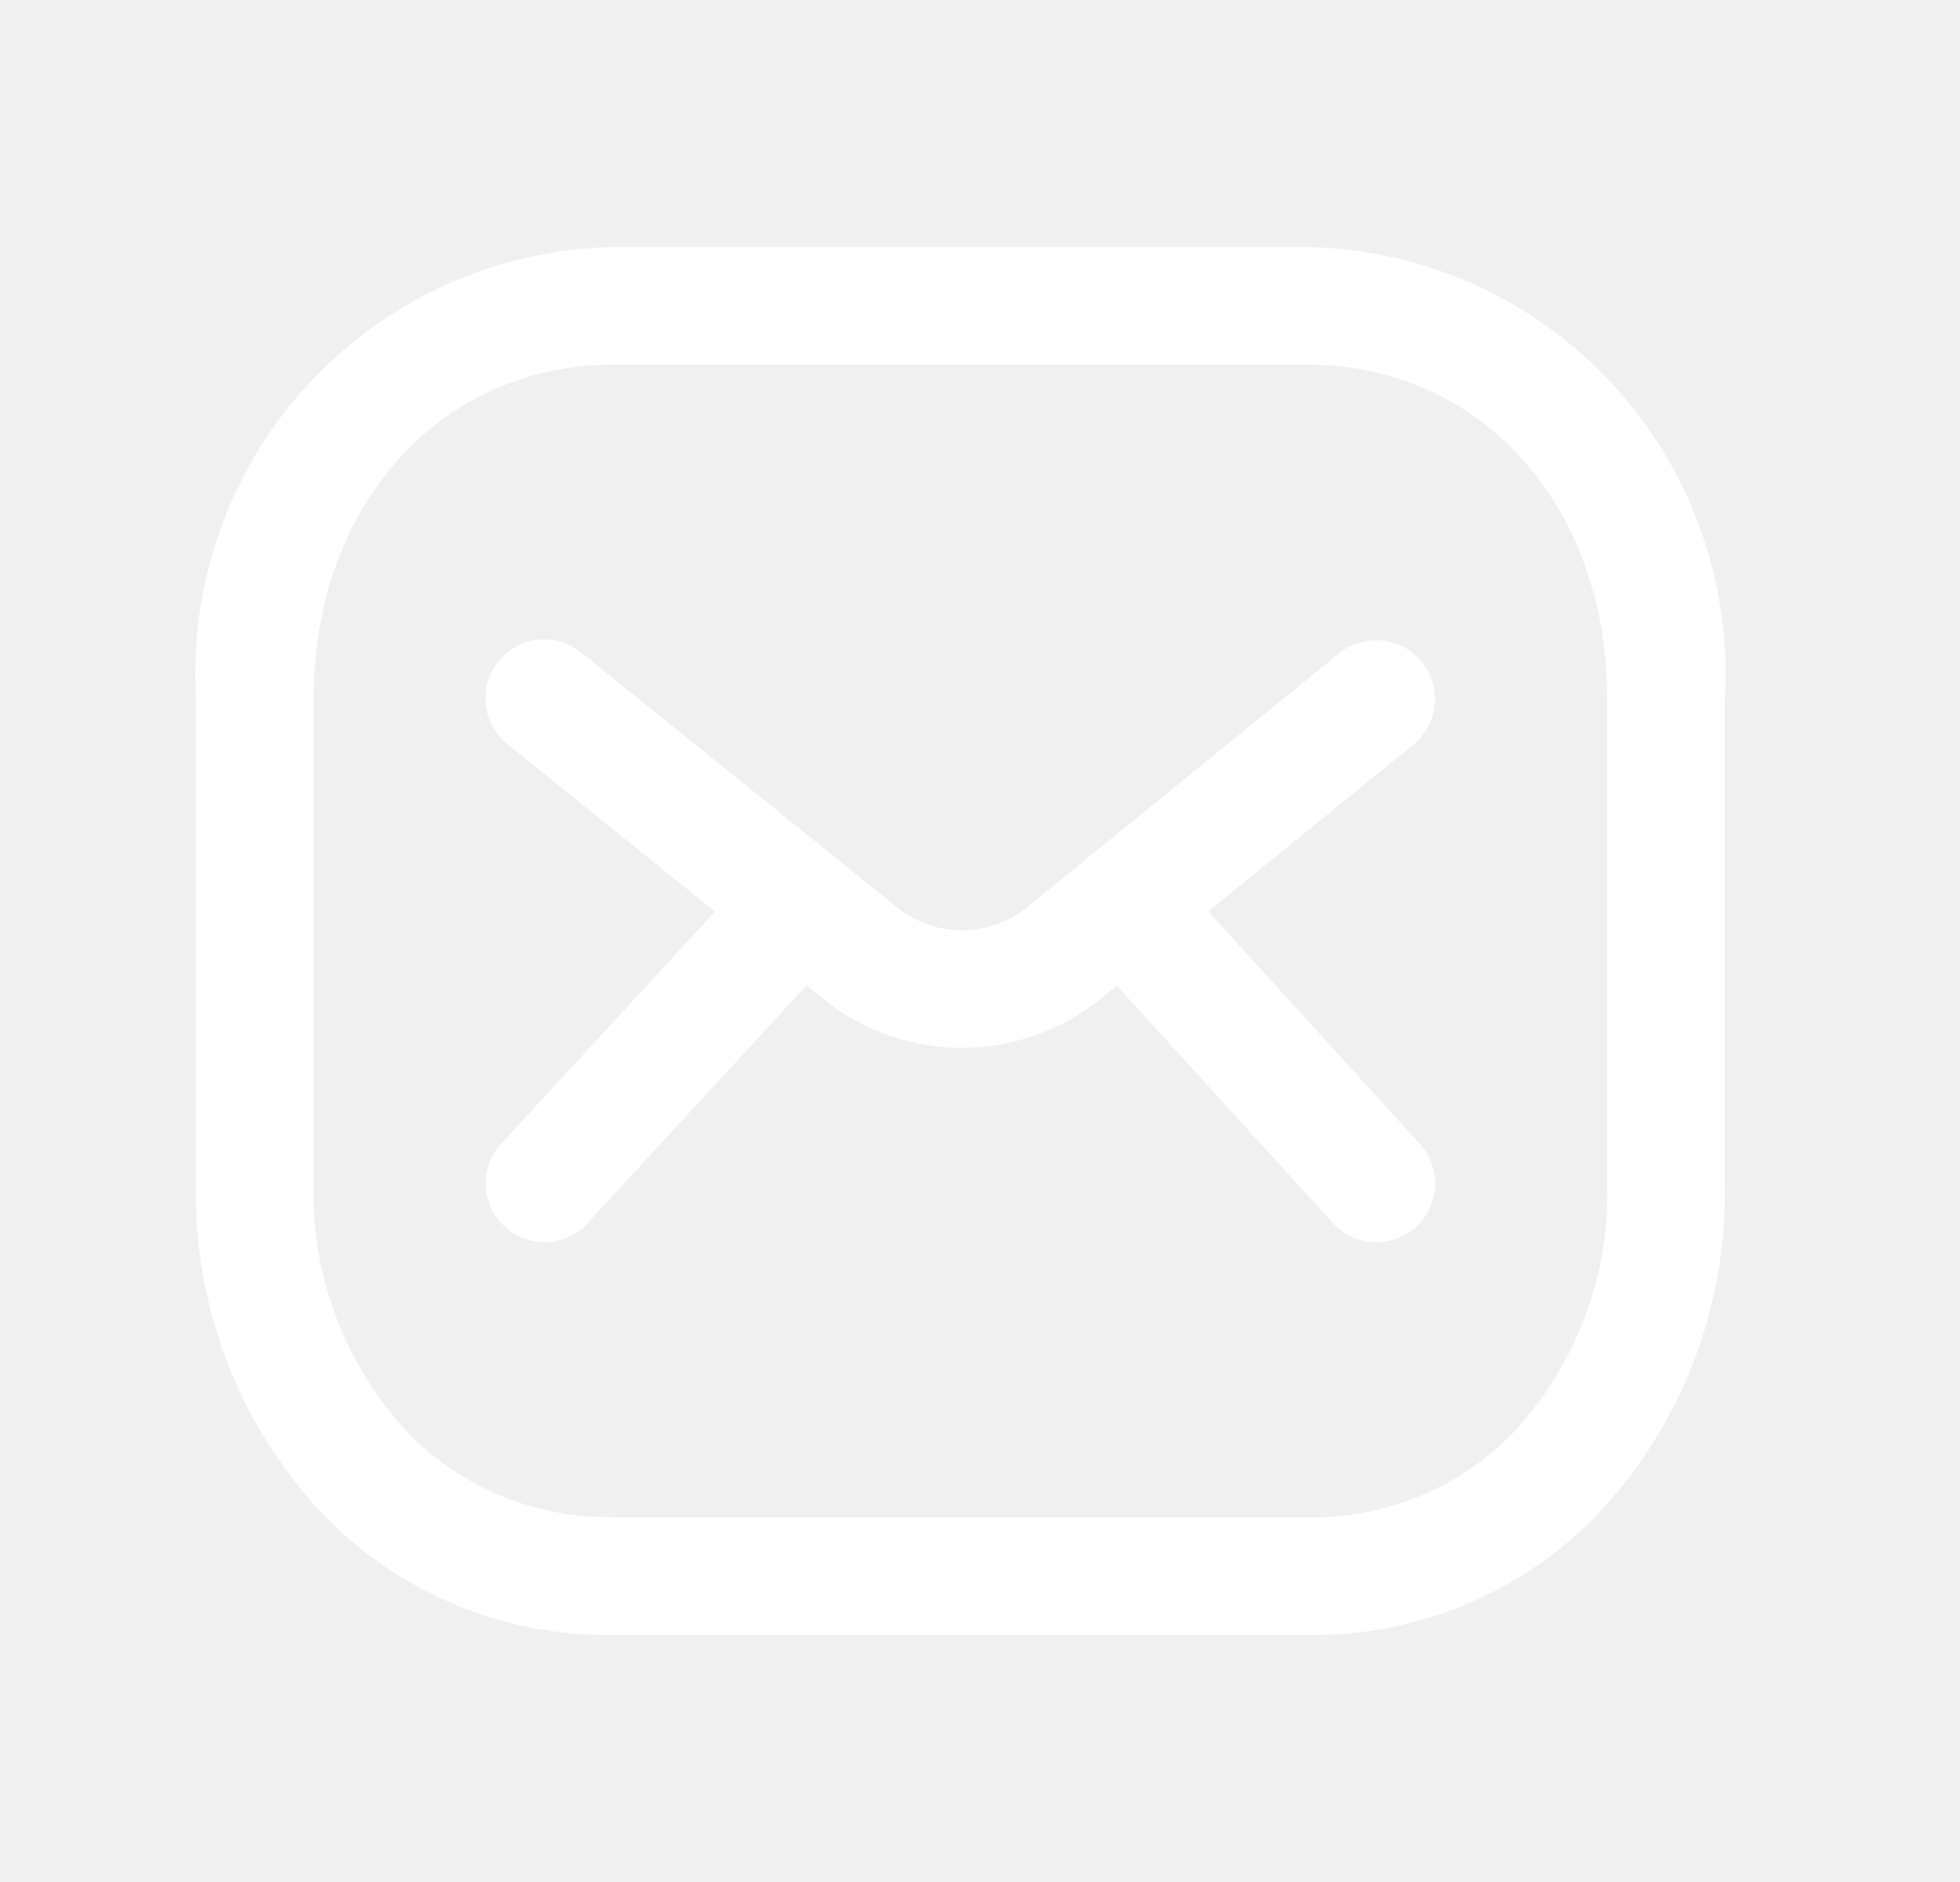
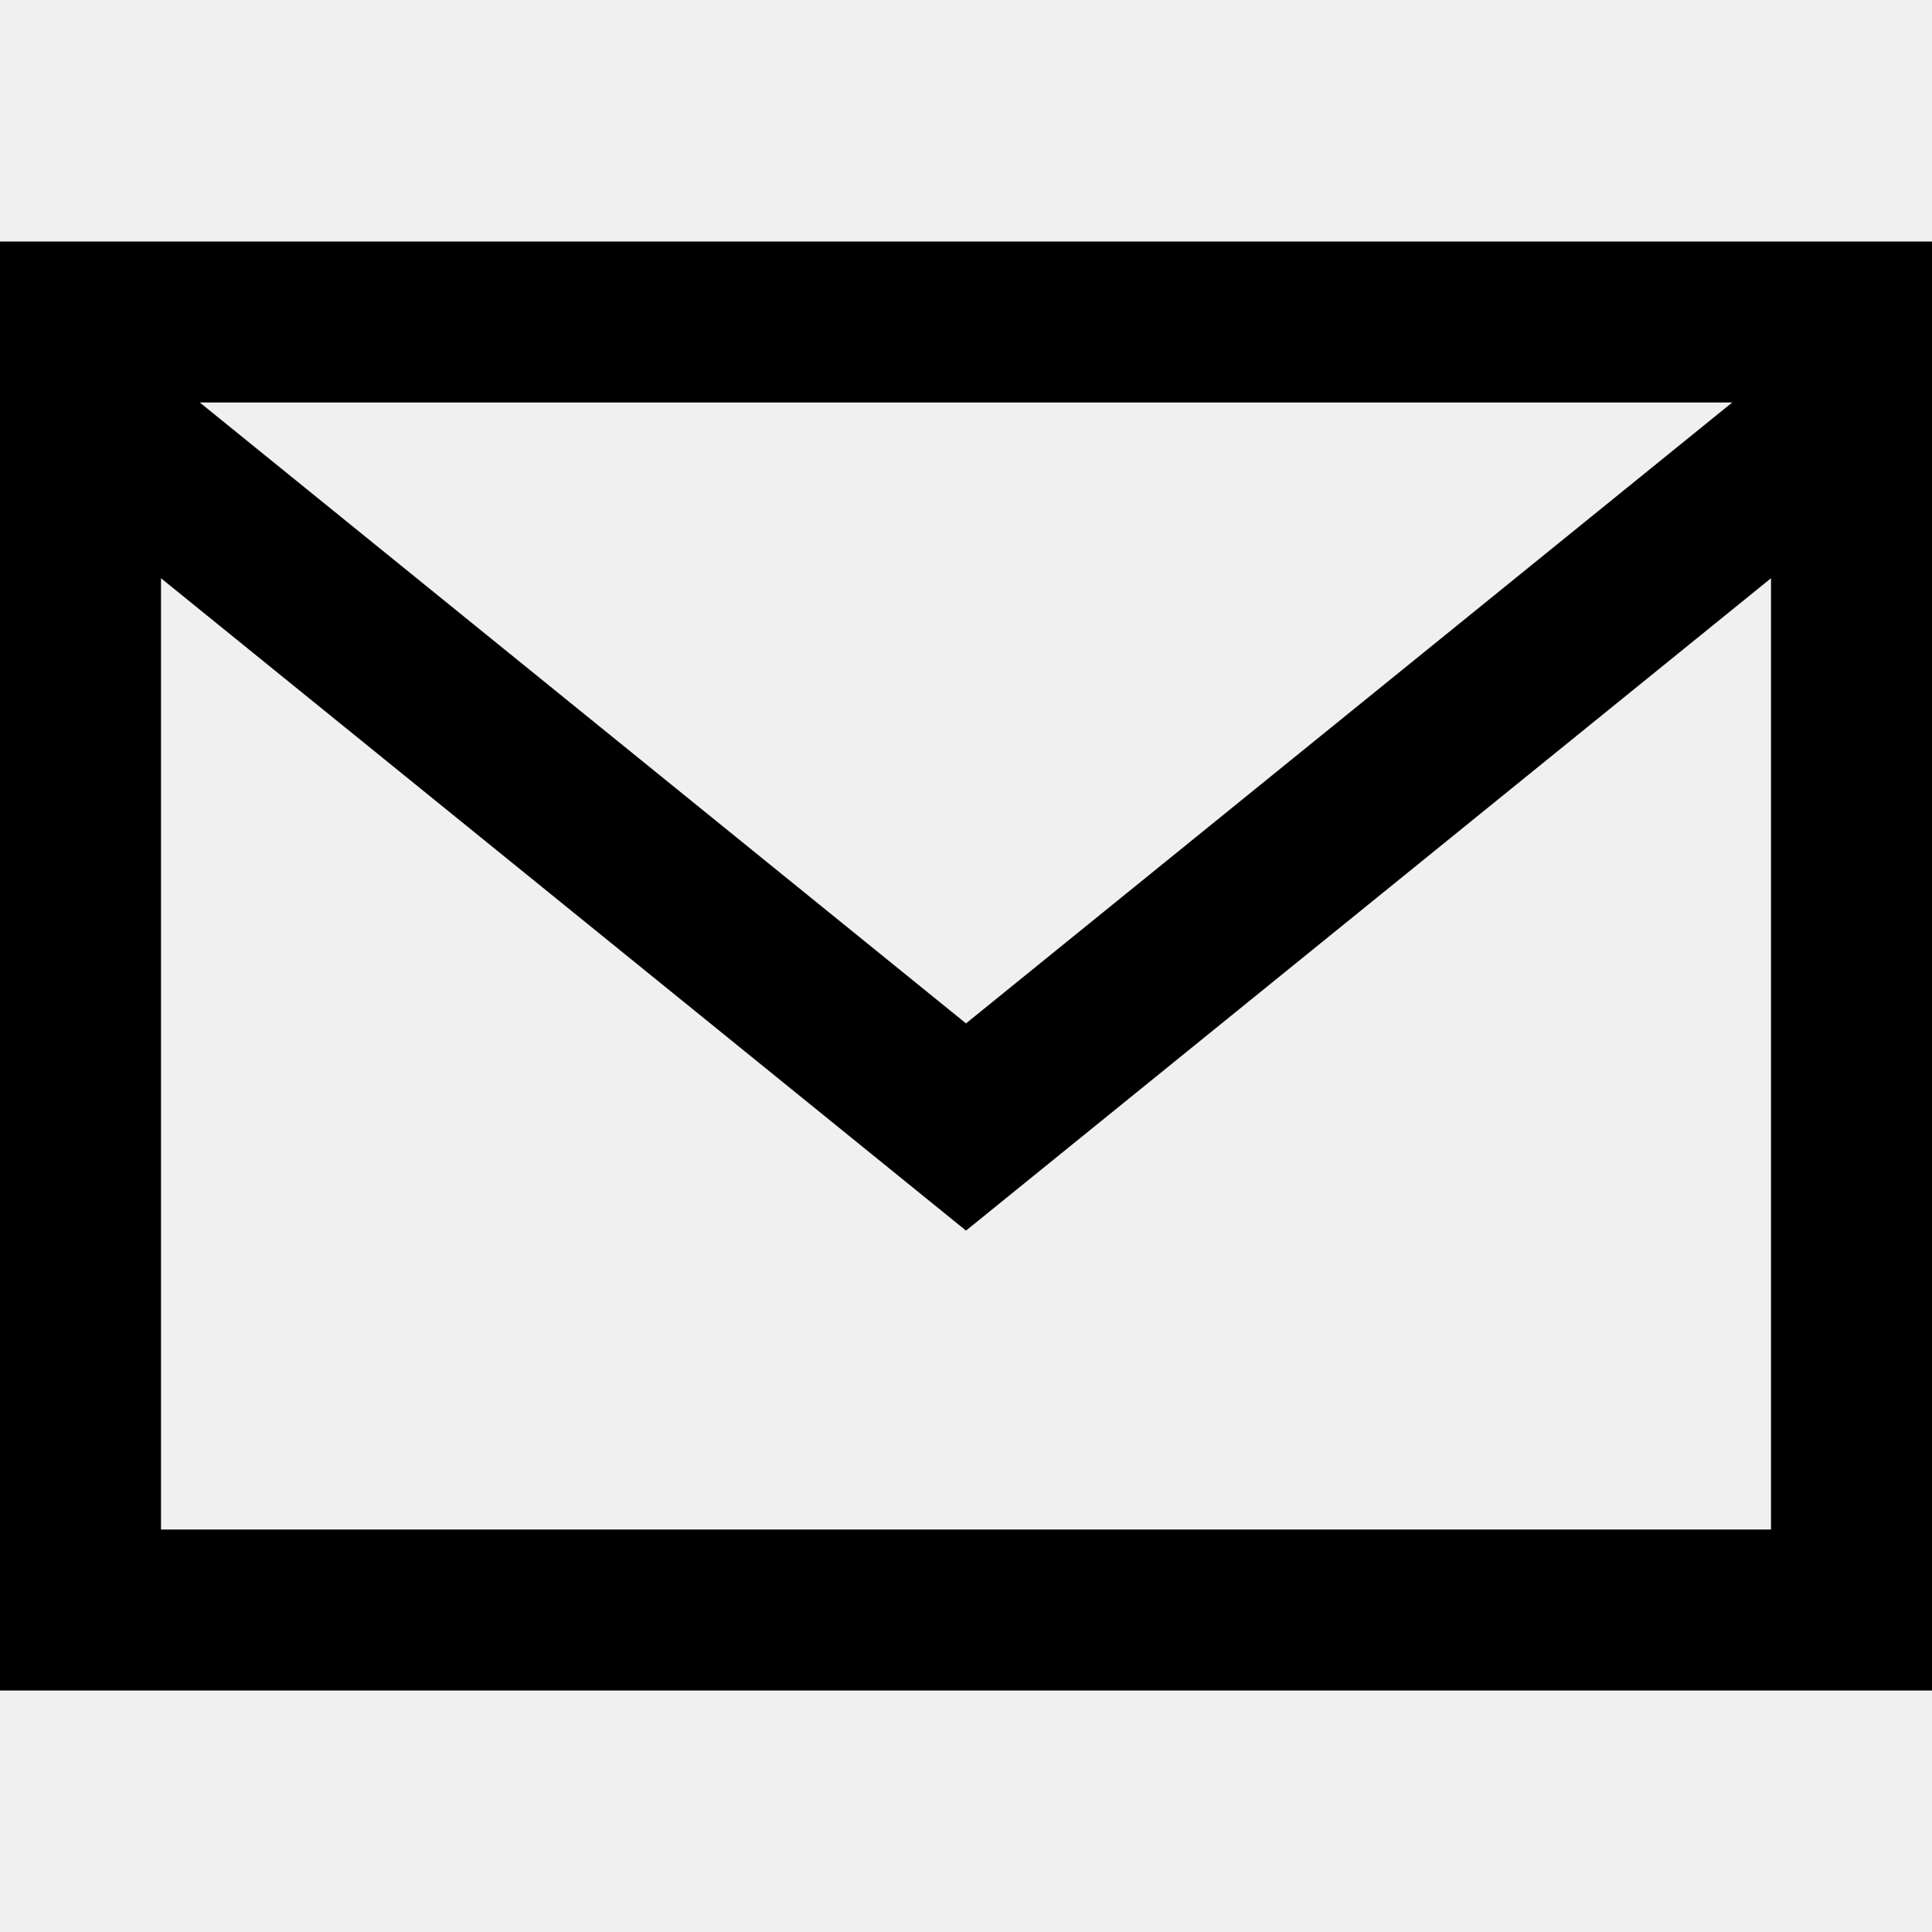
- <svg xmlns="http://www.w3.org/2000/svg" width="25" height="24" viewBox="0 0 25 24" fill="none">
-   <path d="M16.681 20.85H7.817C7.142 20.86 6.471 20.734 5.846 20.48C5.22 20.225 4.652 19.848 4.175 19.369C3.627 18.803 3.197 18.133 2.909 17.4C2.622 16.666 2.483 15.882 2.5 15.094V8.913C2.456 8.181 2.561 7.448 2.808 6.757C3.054 6.066 3.439 5.433 3.937 4.894C4.435 4.356 5.037 3.924 5.706 3.624C6.375 3.325 7.099 3.163 7.832 3.15H16.668C17.401 3.163 18.125 3.325 18.794 3.624C19.463 3.924 20.065 4.356 20.563 4.894C21.061 5.433 21.446 6.066 21.692 6.757C21.939 7.448 22.044 8.181 22 8.913V15.09C22.017 15.878 21.878 16.662 21.591 17.396C21.303 18.129 20.873 18.799 20.325 19.365C19.848 19.845 19.28 20.223 18.654 20.478C18.028 20.733 17.357 20.86 16.681 20.85V20.85ZM7.83 19.35H16.679C17.158 19.359 17.634 19.27 18.078 19.091C18.523 18.912 18.927 18.646 19.266 18.307C19.674 17.88 19.992 17.376 20.204 16.824C20.416 16.273 20.517 15.685 20.5 15.094V8.913C20.5 6.443 18.889 4.65 16.668 4.65H7.832C5.611 4.65 4 6.443 4 8.913V15.09C3.983 15.681 4.084 16.269 4.296 16.82C4.508 17.372 4.826 17.876 5.234 18.303C5.573 18.642 5.977 18.908 6.421 19.087C6.865 19.266 7.34 19.355 7.819 19.346L7.83 19.35Z" fill="#FFFFFF" />
-   <path d="M12.266 13.363C11.63 13.362 11.013 13.146 10.516 12.75L6.478 9.494C6.4 9.432 6.335 9.356 6.286 9.269C6.238 9.183 6.207 9.087 6.196 8.989C6.185 8.89 6.194 8.79 6.221 8.695C6.249 8.6 6.295 8.511 6.357 8.434C6.42 8.357 6.497 8.292 6.584 8.245C6.671 8.198 6.767 8.168 6.865 8.158C6.964 8.148 7.064 8.158 7.159 8.186C7.254 8.215 7.342 8.263 7.419 8.326L11.452 11.578C11.684 11.763 11.973 11.864 12.27 11.864C12.568 11.864 12.856 11.763 13.089 11.578L17.08 8.332C17.156 8.27 17.244 8.223 17.338 8.195C17.433 8.167 17.532 8.157 17.63 8.167C17.728 8.177 17.823 8.207 17.91 8.254C17.996 8.3 18.073 8.364 18.135 8.44C18.197 8.517 18.244 8.605 18.272 8.699C18.3 8.793 18.309 8.892 18.299 8.99C18.289 9.088 18.26 9.183 18.213 9.27C18.166 9.357 18.103 9.434 18.027 9.496L14.027 12.748C13.526 13.146 12.905 13.363 12.266 13.363Z" fill="#FFFFFF" />
-   <path d="M17.556 15.842C17.451 15.842 17.348 15.82 17.252 15.778C17.156 15.735 17.071 15.673 17.001 15.596L13.77 12.048C13.703 11.975 13.651 11.89 13.618 11.797C13.584 11.704 13.569 11.606 13.573 11.507C13.578 11.409 13.602 11.312 13.644 11.223C13.685 11.133 13.745 11.053 13.818 10.986C13.891 10.92 13.976 10.869 14.069 10.835C14.162 10.802 14.26 10.787 14.359 10.792C14.457 10.797 14.554 10.821 14.643 10.863C14.732 10.905 14.812 10.964 14.879 11.038L18.11 14.587C18.207 14.694 18.272 14.828 18.295 14.971C18.319 15.114 18.3 15.262 18.241 15.395C18.183 15.527 18.087 15.64 17.965 15.72C17.843 15.799 17.701 15.841 17.556 15.842V15.842ZM6.945 15.842C6.799 15.841 6.656 15.799 6.535 15.719C6.413 15.639 6.317 15.526 6.258 15.393C6.2 15.259 6.182 15.112 6.206 14.968C6.23 14.824 6.295 14.691 6.394 14.584L9.661 11.036C9.798 10.903 9.982 10.828 10.173 10.826C10.364 10.824 10.549 10.895 10.69 11.025C10.83 11.155 10.916 11.333 10.929 11.524C10.942 11.715 10.882 11.904 10.761 12.052L7.493 15.599C7.424 15.674 7.34 15.735 7.246 15.776C7.153 15.818 7.052 15.84 6.95 15.841L6.945 15.842Z" fill="#FFFFFF" />
+ <svg xmlns="http://www.w3.org/2000/svg" viewBox="0 0 24 24" fill="currentColor" class="w-6 h-6">
+   <path d="M0 3v18h24V3H0zm21.518 2L12 12.713 2.482 5h19.036zM2 19V7.183l10 8.104 10-8.104V19H2z" />
</svg>
